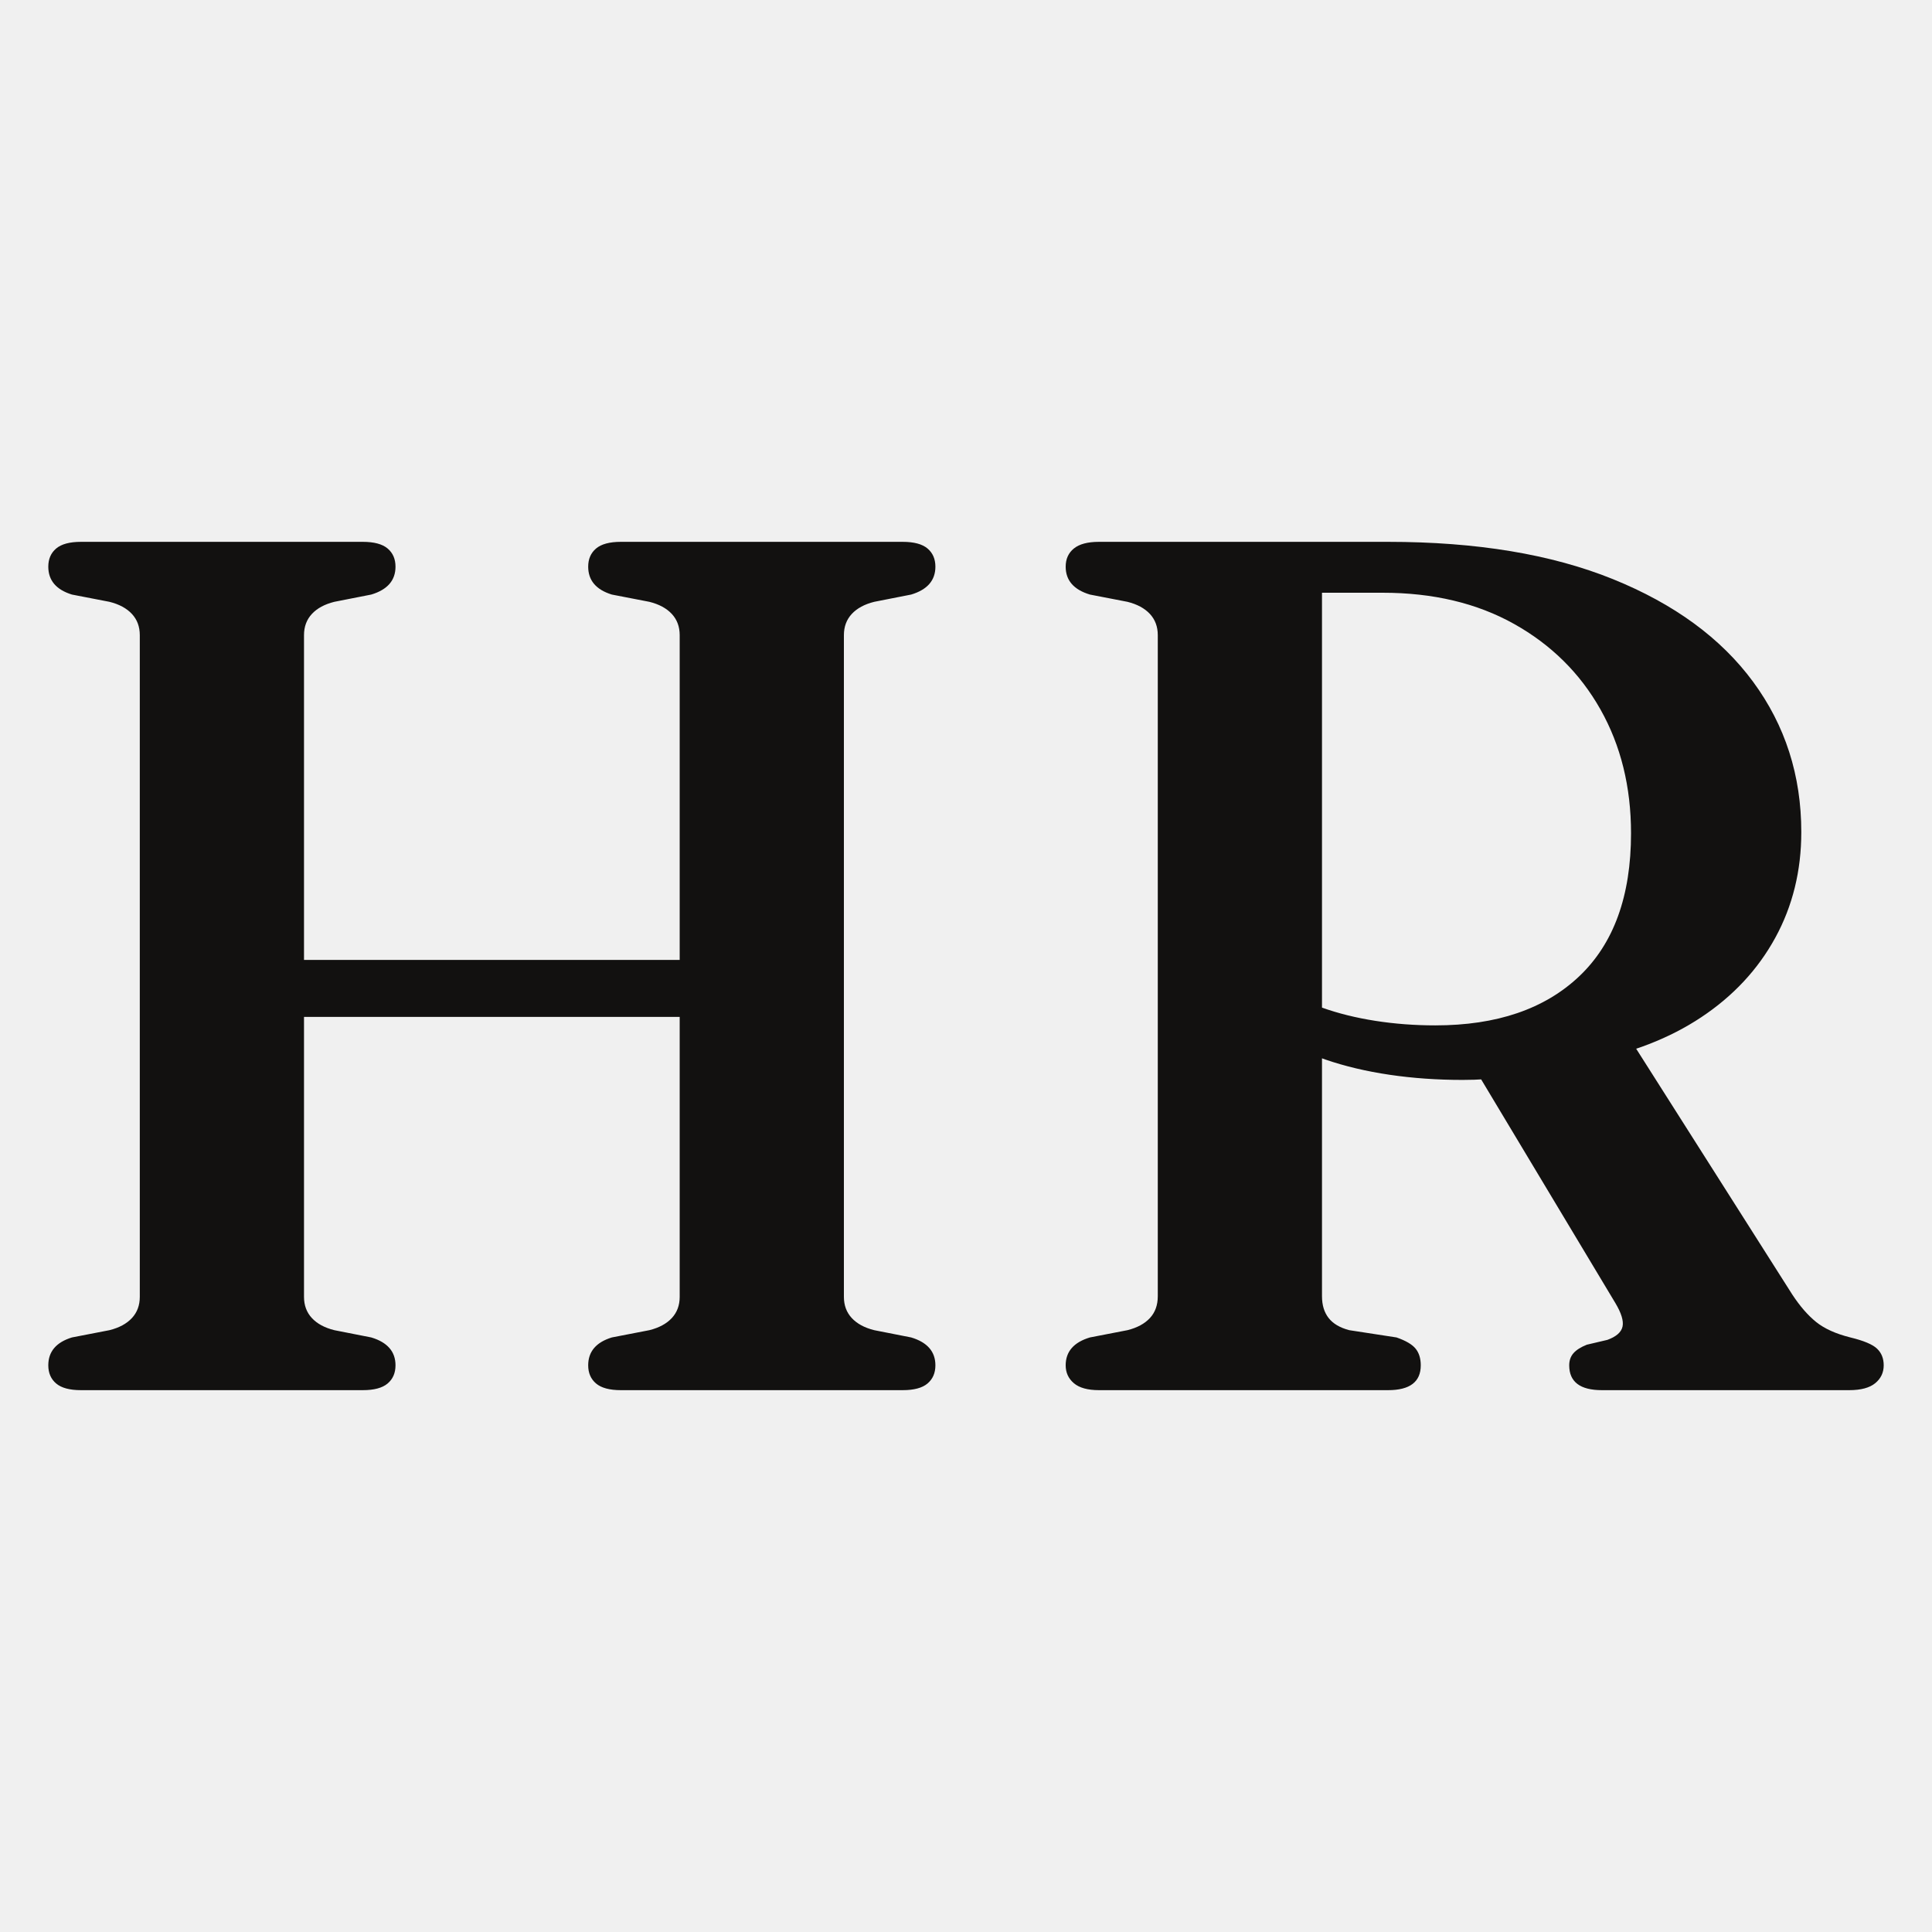
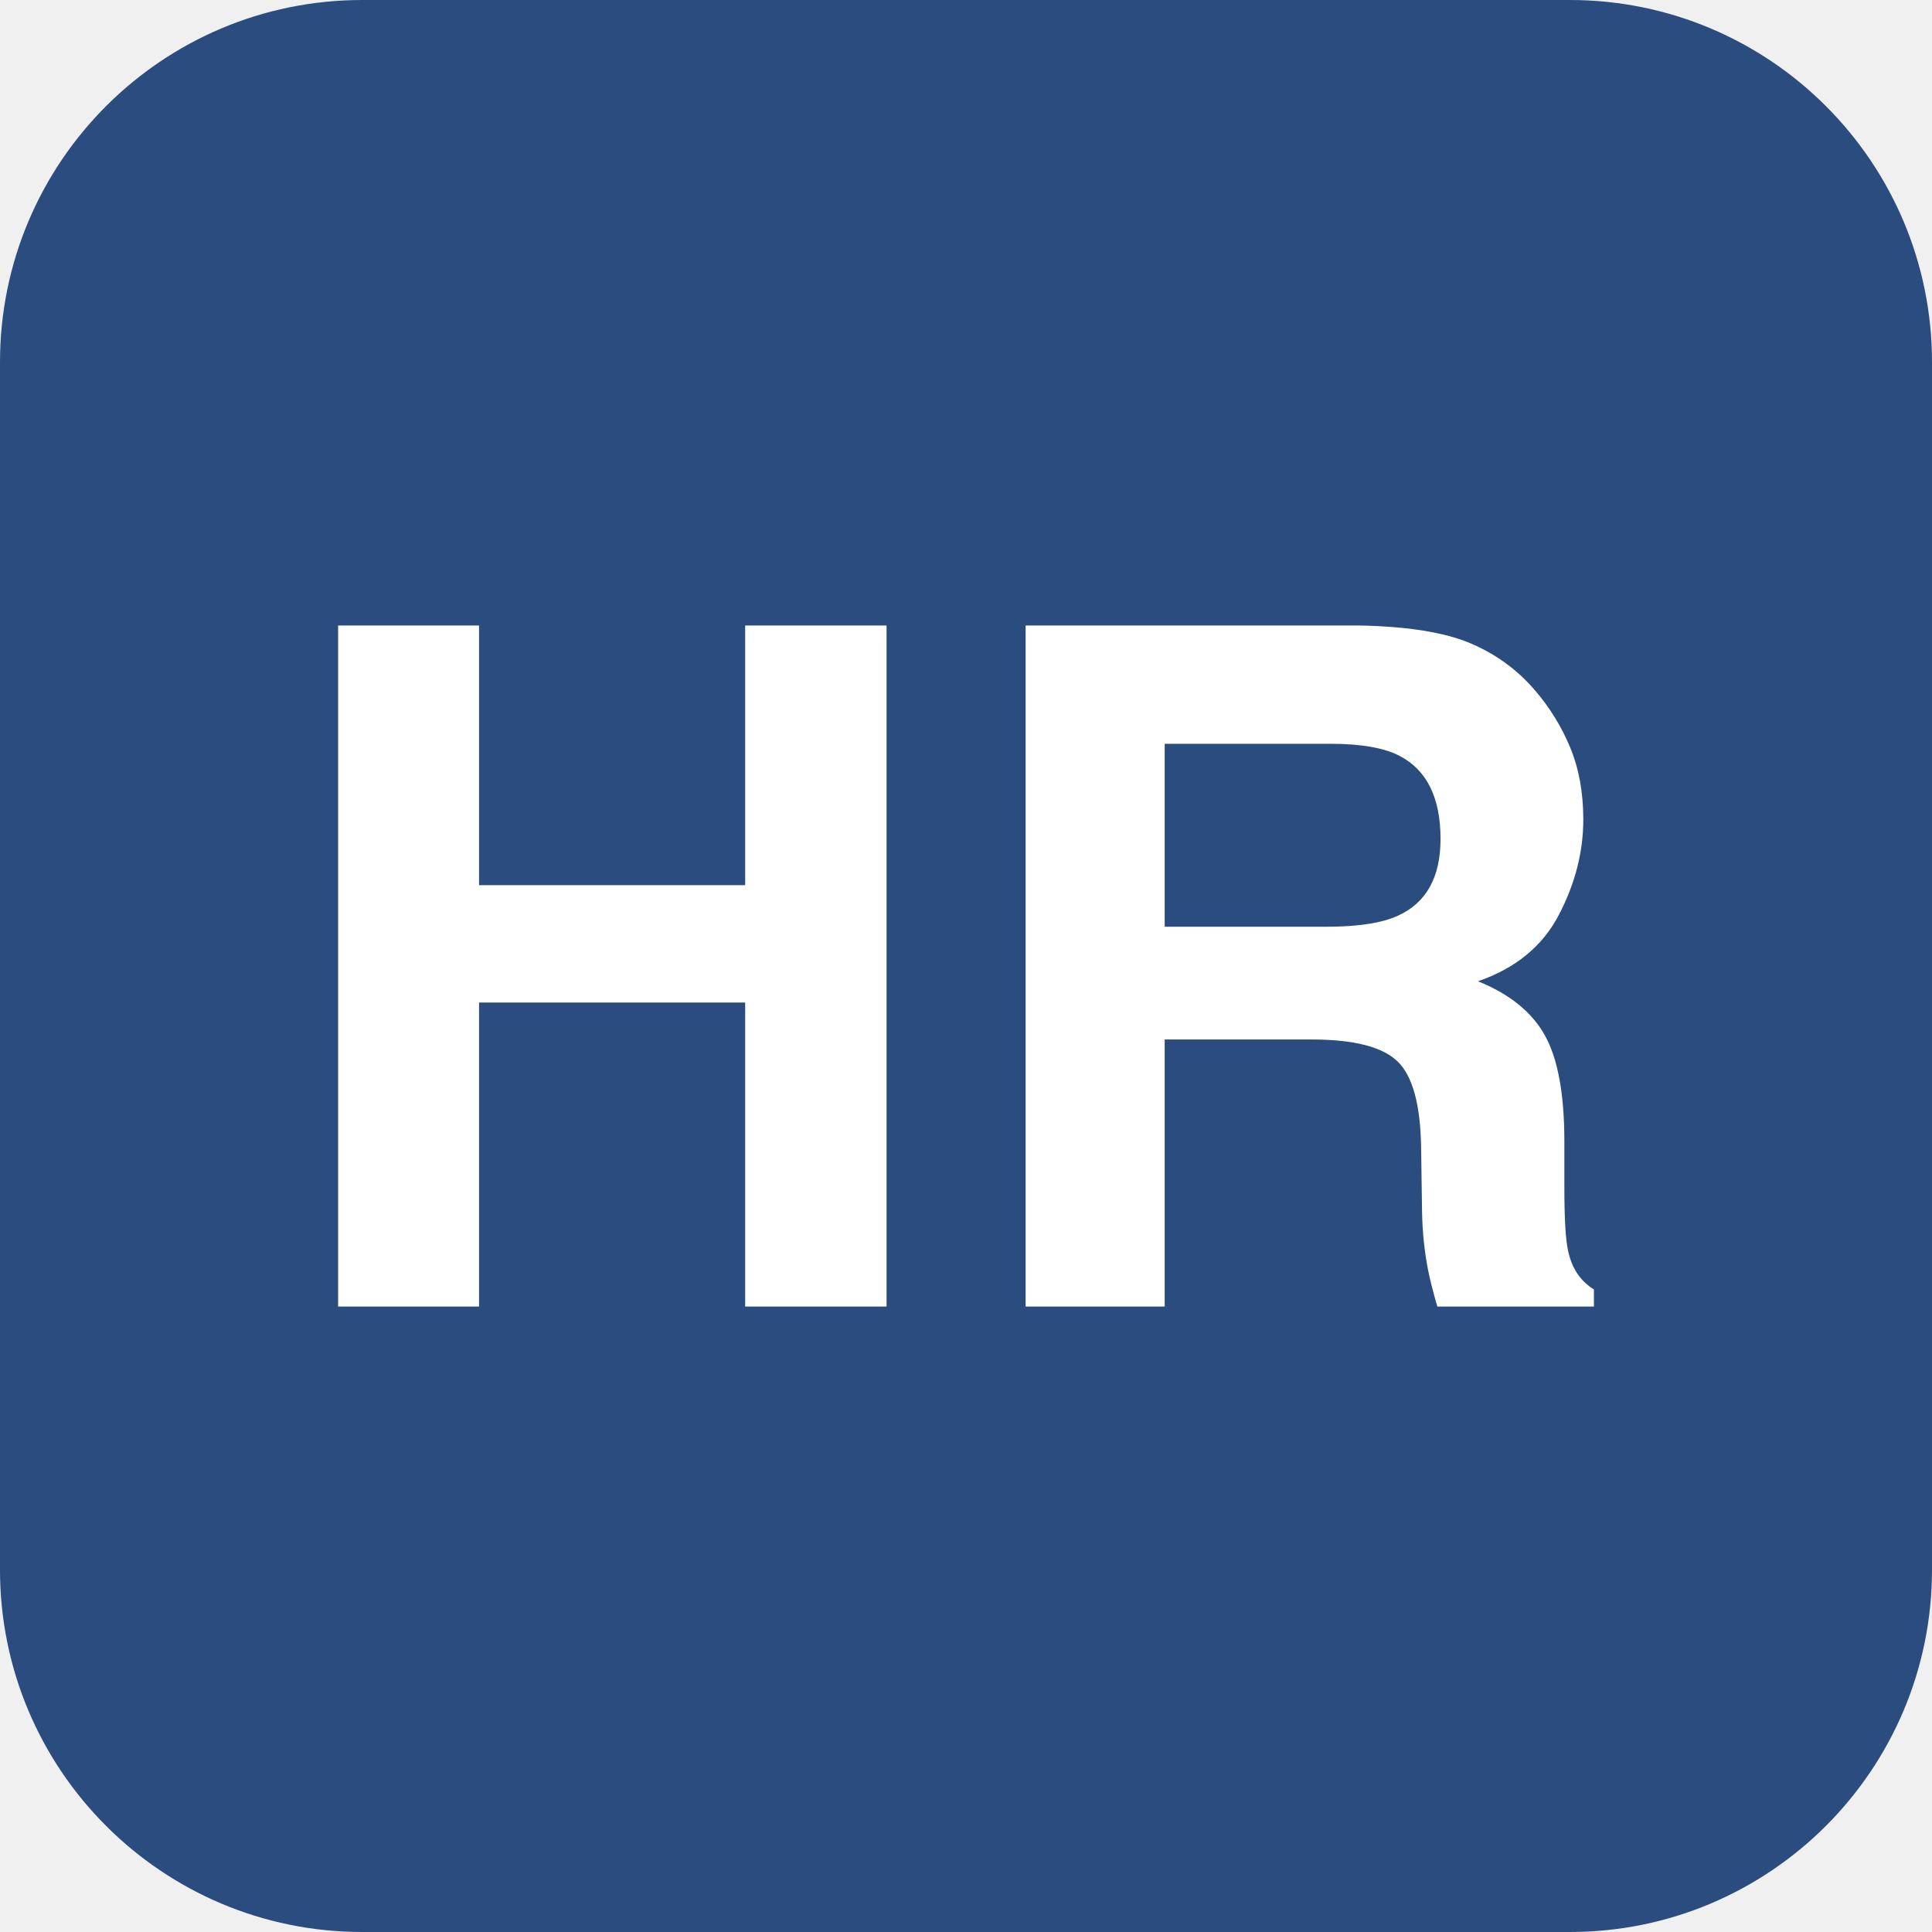
- <svg xmlns="http://www.w3.org/2000/svg" viewBox="-79.7 -894.2 3188.4 3188.4">
-   <style>path{fill:#121110}@media (prefers-color-scheme:dark){path{fill:#fbfaf7}}</style>
-   <path d="M265 690L1135 690L1135 784L265 784ZM422 1246Q422 1267 435 1281Q448 1295 472 1301L533 1313Q573 1325 573 1359Q573 1378 560 1389Q547 1400 519 1400L54 1400Q26 1400 13 1389Q0 1378 0 1359Q0 1325 39 1313L101 1301Q125 1295 138 1281Q151 1267 151 1246L151 154Q151 133 138 119Q125 105 101 99L39 87Q0 75 0 41Q0 22 13 11Q26 0 54 0L519 0Q547 0 560 11Q573 22 573 41Q573 75 533 87L472 99Q448 105 435 119Q422 133 422 154ZM1313 1246Q1313 1267 1326 1281Q1339 1295 1363 1301L1424 1313Q1464 1325 1464 1359Q1464 1378 1451 1389Q1438 1400 1410 1400L945 1400Q917 1400 904 1389Q891 1378 891 1359Q891 1325 930 1313L992 1301Q1016 1295 1029 1281Q1042 1267 1042 1246L1042 154Q1042 133 1029 119Q1016 105 992 99L930 87Q891 75 891 41Q891 22 904 11Q917 0 945 0L1410 0Q1438 0 1451 11Q1464 22 1464 41Q1464 75 1424 87L1363 99Q1339 105 1326 119Q1313 133 1313 154ZM2893 479Q2893 575 2850 653.5Q2807 732 2728 784.5Q2649 837 2541 857Q2504 864 2471.5 871Q2439 878 2406.5 883Q2374 888 2334 888Q2271 888 2213.5 879.5Q2156 871 2108 854.5Q2060 838 2025 815L2032 733Q2061 754 2101.5 768.5Q2142 783 2190 790.5Q2238 798 2289 798Q2441 798 2526.5 717Q2612 636 2612 481Q2612 366 2561.5 276.5Q2511 187 2419 135.5Q2327 84 2202 84L2102 84L2102 1245Q2102 1267 2113 1281Q2124 1295 2147 1301L2225 1313Q2248 1321 2256.5 1331.5Q2265 1342 2265 1359Q2265 1400 2211 1400L1734 1400Q1706 1400 1692.5 1388.5Q1679 1377 1679 1359Q1679 1325 1719 1313L1781 1301Q1805 1295 1818 1281Q1831 1267 1831 1245L1831 154Q1831 133 1818 119Q1805 105 1781 99L1719 87Q1679 75 1679 41Q1679 22 1692.5 11Q1706 0 1734 0L2211 0Q2430 0 2582 61.5Q2734 123 2813.5 231Q2893 339 2893 479ZM2343 851L2610 820L2878 1242Q2897 1271 2917.5 1287.5Q2938 1304 2974 1313Q3007 1321 3018 1331.5Q3029 1342 3029 1359Q3029 1377 3015 1388.5Q3001 1400 2972 1400L2564 1400Q2510 1400 2510 1359Q2510 1347 2517 1339Q2524 1331 2539 1325L2573 1317Q2595 1309 2598 1295Q2601 1281 2586 1256Z" />
+ <svg xmlns="http://www.w3.org/2000/svg" viewBox="-731.8 -1353.8 4181.5 4181.5">
+   <rect x="-731.8" y="-1353.8" width="4181.5" height="4181.5" rx="784" fill="#2b4c7e" />
+   <path d="M881 1474L881 816L305 816L305 1474L0 1474L0 0L305 0L305 562L881 562L881 0L1187 0L1187 1474ZM2107 896L1789 896L1789 1474L1488 1474L1488 0L2211 0Q2366 3 2449.5 38Q2533 73 2591 141Q2639 197 2667 265Q2695 333 2695 420Q2695 525 2642 626.5Q2589 728 2467 770Q2569 811 2611.5 886.5Q2654 962 2654 1117L2654 1216Q2654 1317 2662 1353Q2674 1410 2718 1437L2718 1474L2379 1474Q2365 1425 2359 1395Q2347 1333 2346 1268L2344 1131Q2342 990 2292.5 943Q2243 896 2107 896ZM2294 628Q2386 586 2386 462Q2386 328 2297 282Q2247 256 2147 256L1789 256L1789 652L2138 652Q2242 652 2294 628Z" fill="#ffffff" />
</svg>
